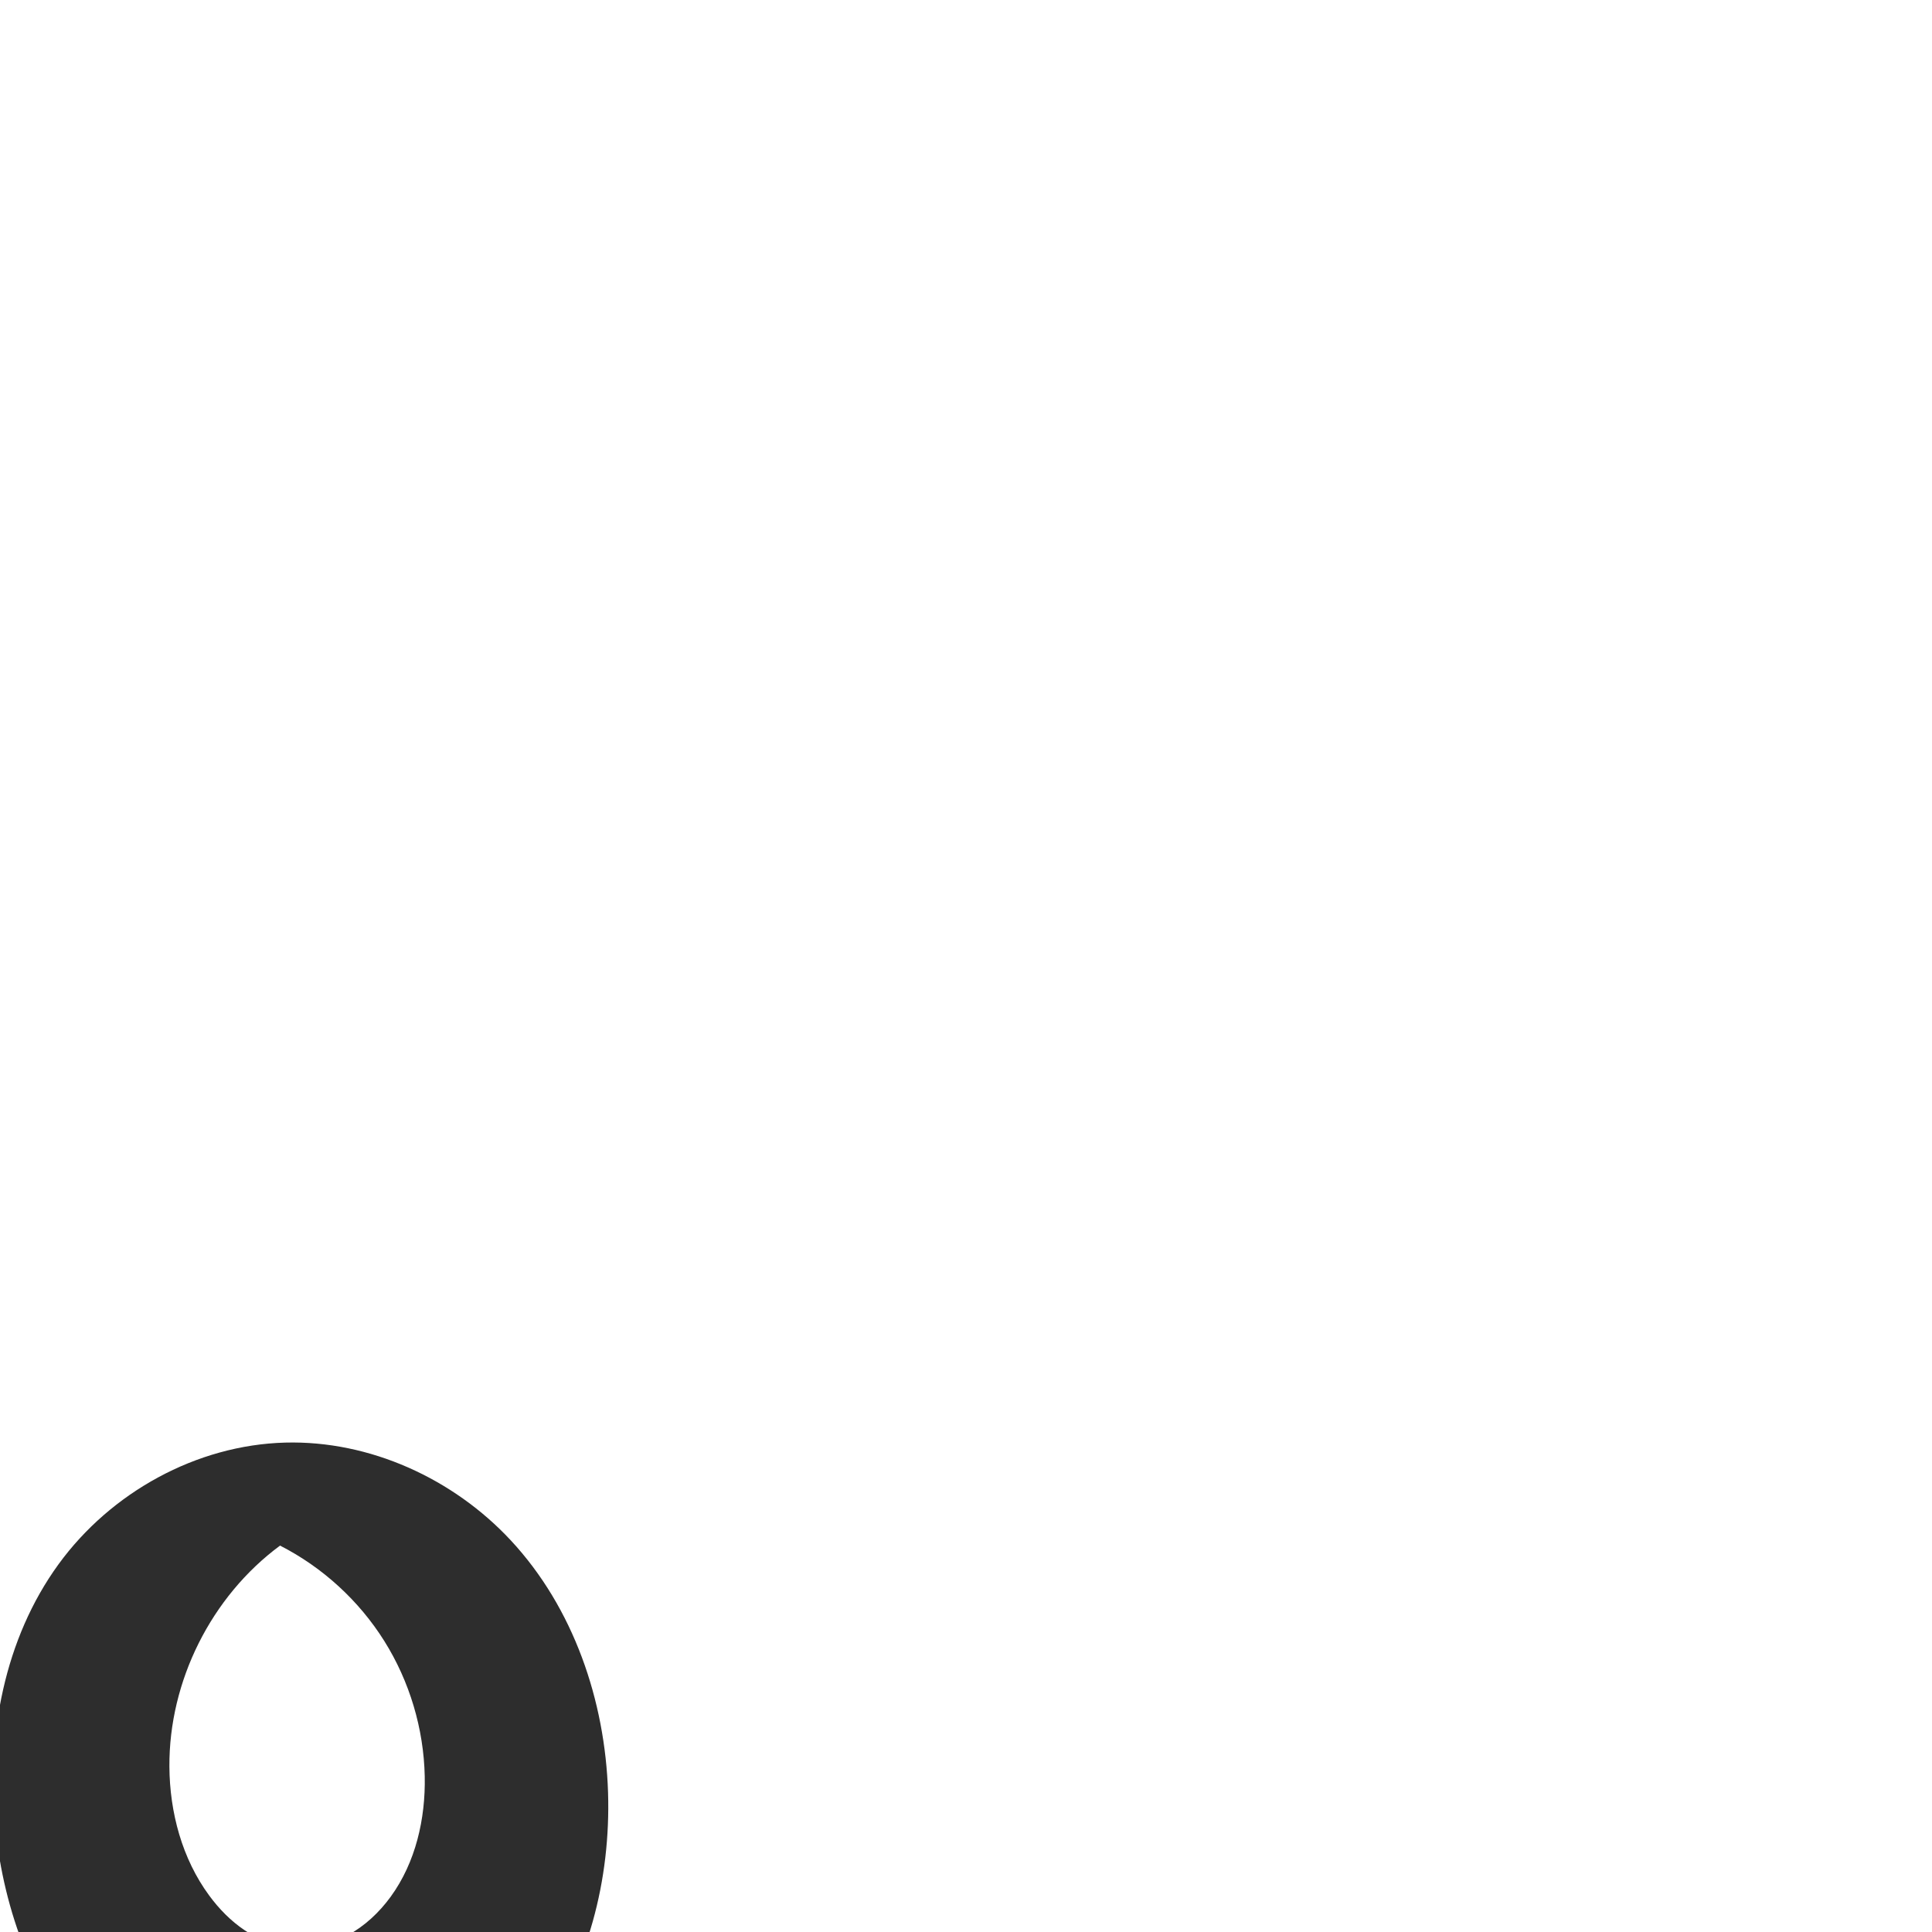
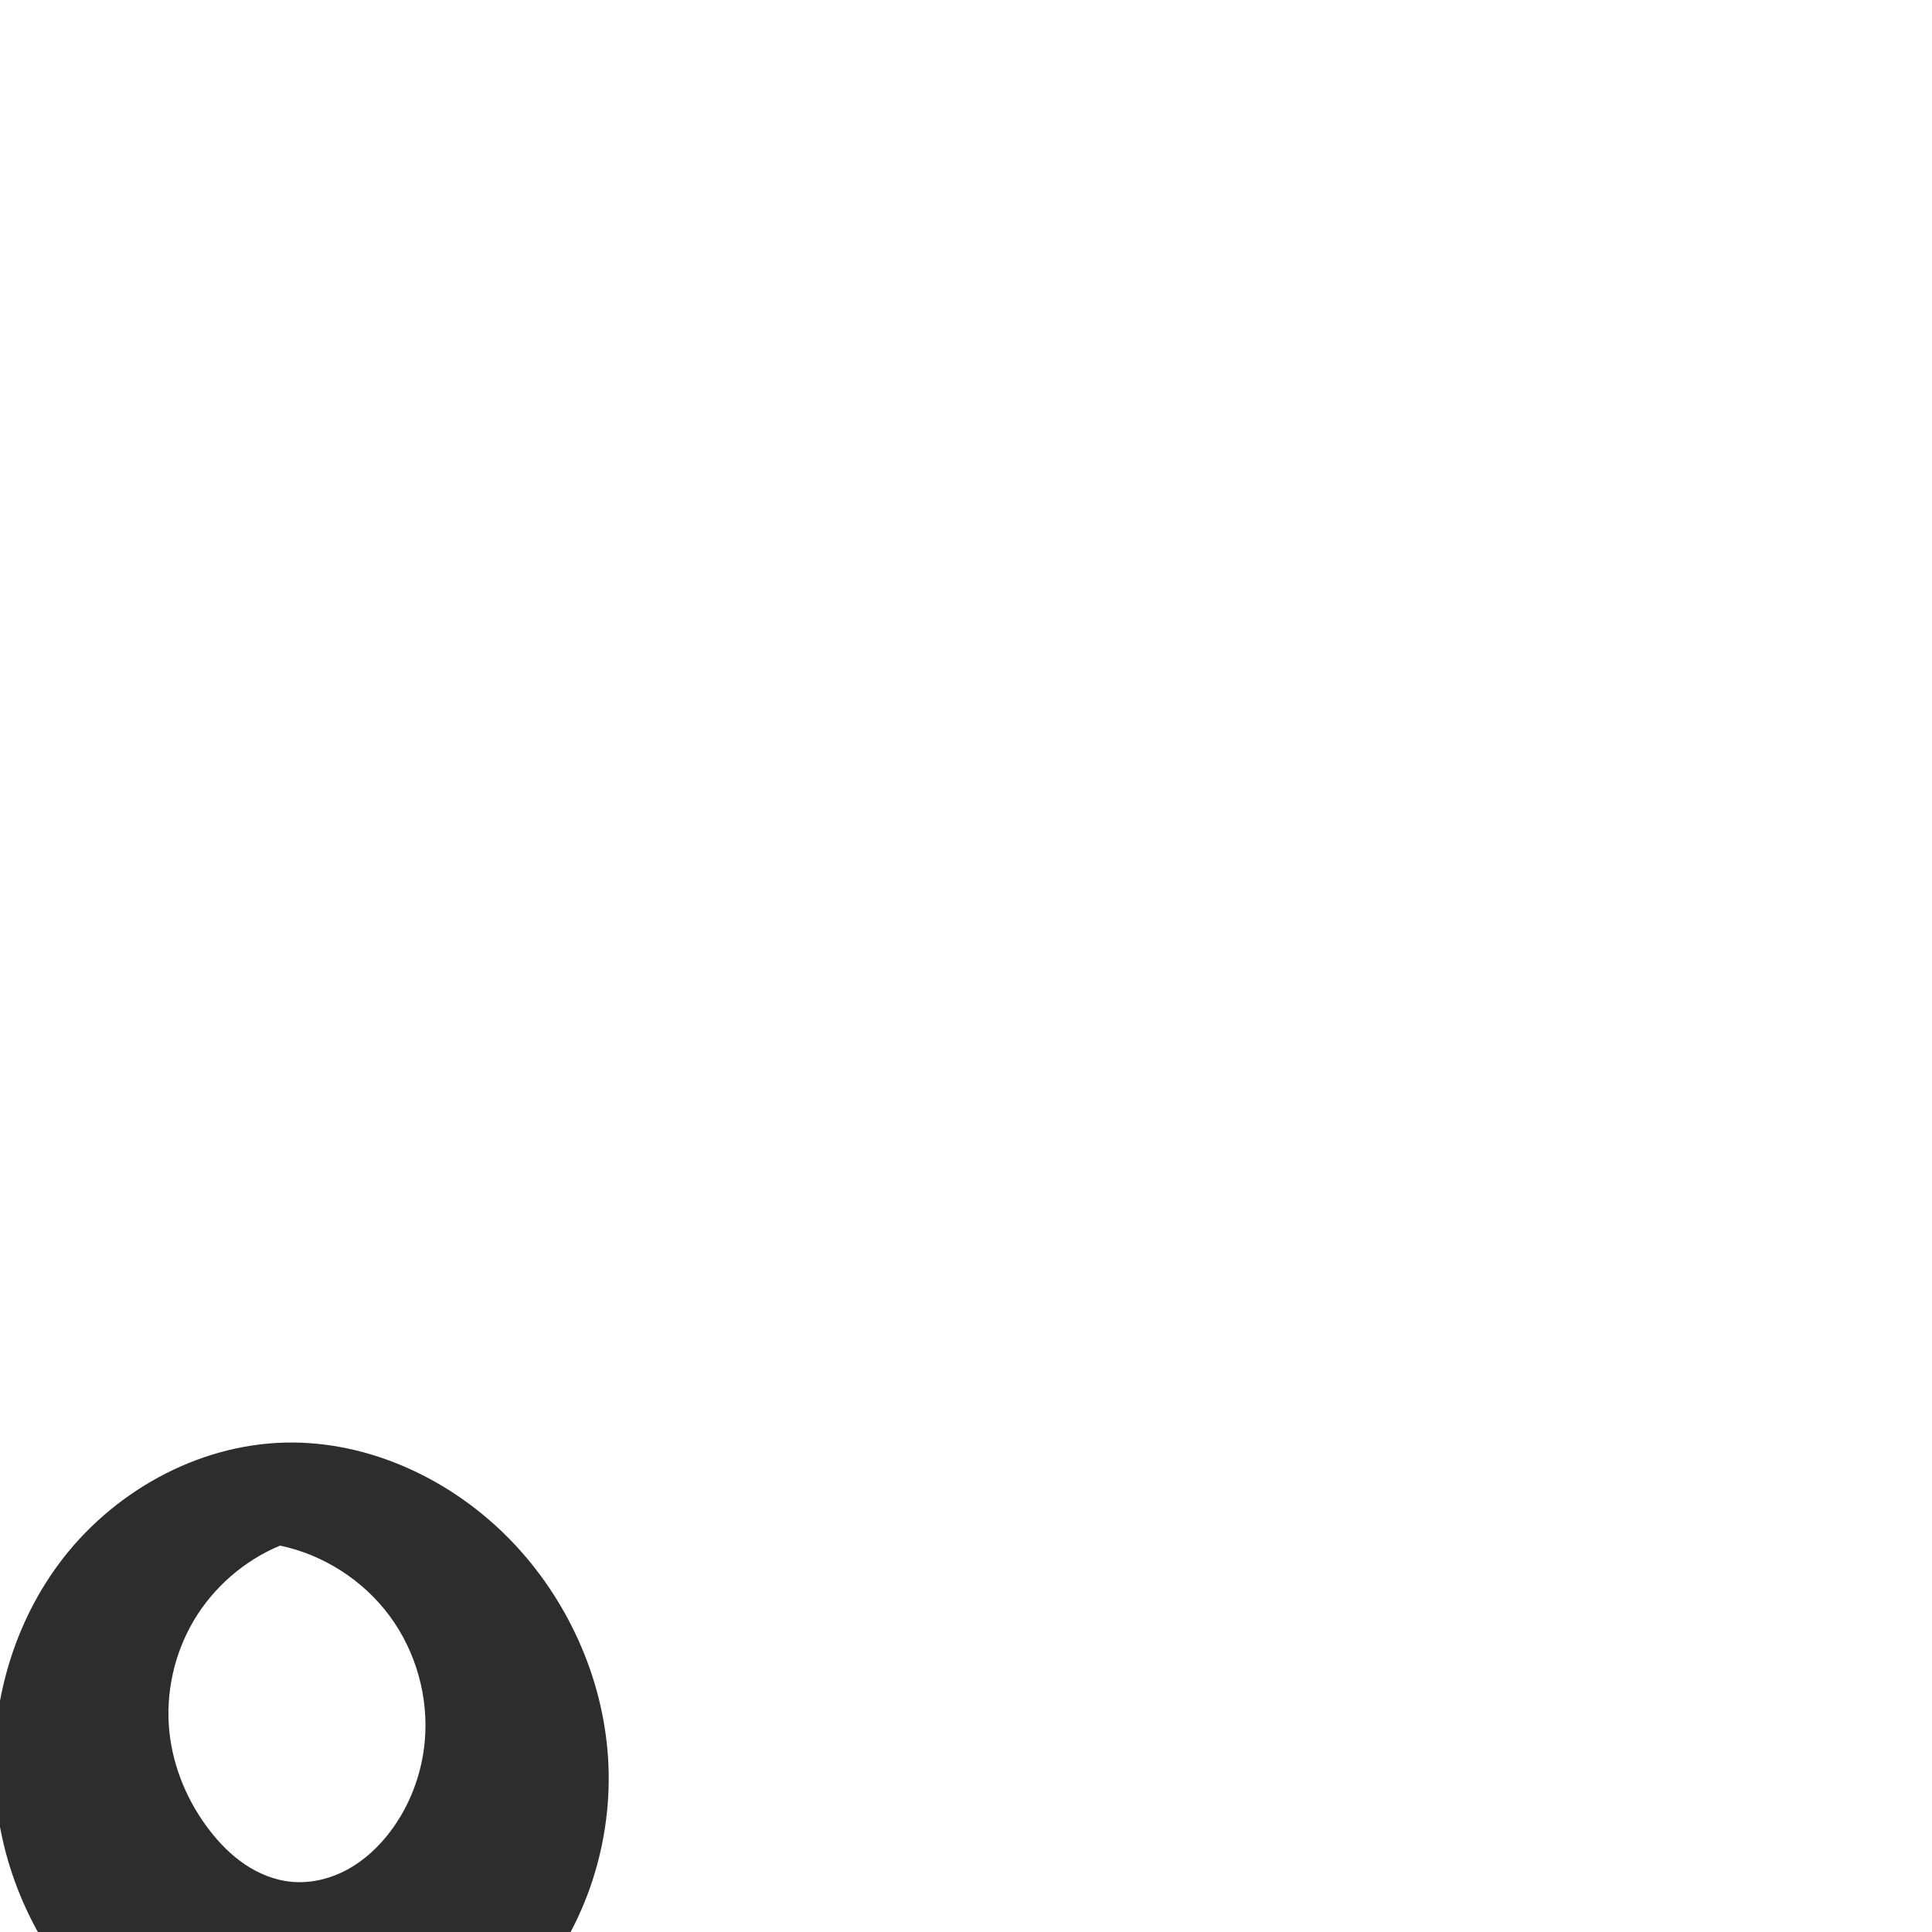
<svg xmlns="http://www.w3.org/2000/svg" xml:space="preserve" width="1000" height="1000" version="1.1" style="clip-rule:evenodd;fill-rule:evenodd;image-rendering:optimizeQuality;shape-rendering:geometricPrecision;text-rendering:geometricPrecision" viewBox="0 0 1000 1000" id="svg10">
  <defs id="defs4">
    <style type="text/css" id="style2">
   
    .fil0 {fill:#EF7F1A;fill-rule:nonzero}
   
  </style>
    <style type="text/css" id="style2-9">
   
    .fil0 {fill:#EF7F1A;fill-rule:nonzero}
   
  </style>
  </defs>
-   <path style="fill:#2d2d2d;stroke:none;stroke-width:2.12px;stroke-linecap:butt;stroke-linejoin:miter;stroke-opacity:1" d="m 87.679,914.391 c 0.147,23.684 6.577,47.706 20.632,66.77 5.105,6.924 11.204,13.176 18.357,17.954 7.153,4.778 15.39,8.049 23.952,8.885 10.054,0.981 20.314,-1.444 29.209,-6.232 8.895,-4.788 16.456,-11.867 22.398,-20.037 12.916,-17.759 18.068,-40.323 17.615,-62.278 -0.509,-24.671 -7.827,-49.168 -20.934,-70.075 C 185.8,828.47 166.941,811.209 144.956,800 c -35.601,26.294 -57.552,70.134 -57.277,114.391 z m 176.744,-117.061 c 32.414,34.87 48.791,82.828 50.301,130.413 1.426,44.934 -10.239,90.956 -36.982,127.094 -13.371,18.069 -30.384,33.511 -49.979,44.526 -19.595,11.015 -41.775,17.544 -64.242,18.272 -43.822,1.419 -86.847,-19.772 -116.122,-52.413 C 18.125,1032.581 1.964,989.462 -2.397,945.834 -7.145,898.342 2.223,848.276 30.287,809.67 c 27.046,-37.204 71.405,-61.773 117.385,-62.986 43.705,-1.152 86.984,18.624 116.751,50.646 z" id="path850" />
+   <path style="fill:#2d2d2d;stroke:none;stroke-width:2.12px;stroke-linecap:butt;stroke-linejoin:miter;stroke-opacity:1" d="m 87.679,896.391 c 1.916,18.401 9.364,36.096 20.632,50.77 5.232,6.813 11.318,13.038 18.441,17.839 7.123,4.802 15.32,8.147 23.868,8.999 10.042,1.001 20.285,-1.492 29.153,-6.31 8.868,-4.818 16.402,-11.883 22.455,-19.959 10.025,-13.377 16.083,-29.631 17.615,-46.278 2.106,-22.895 -4.474,-46.484 -18.129,-64.983 -13.654,-18.498 -34.257,-31.737 -56.757,-36.47 -18.486,7.702 -34.377,21.491 -44.607,38.707 -10.23,17.216 -14.744,37.766 -12.67,57.684 z m 176.744,-99.061 c 29.134,30.128 47.577,70.591 50.301,112.413 2.784,42.752 -11.142,86.575 -38.969,119.15 -27.827,32.575 -69.416,53.285 -112.234,54.742 -41.835,1.423 -83.7,-15.483 -113.869,-44.5 C 19.483,1010.117 1.079,969.548 -2.397,927.834 c -3.468,-41.616 7.895,-84.558 32.685,-118.164 27.297,-37.006 71.412,-61.935 117.385,-62.986 43.638,-0.997 86.408,19.267 116.751,50.646 z" id="path850" />
</svg>
